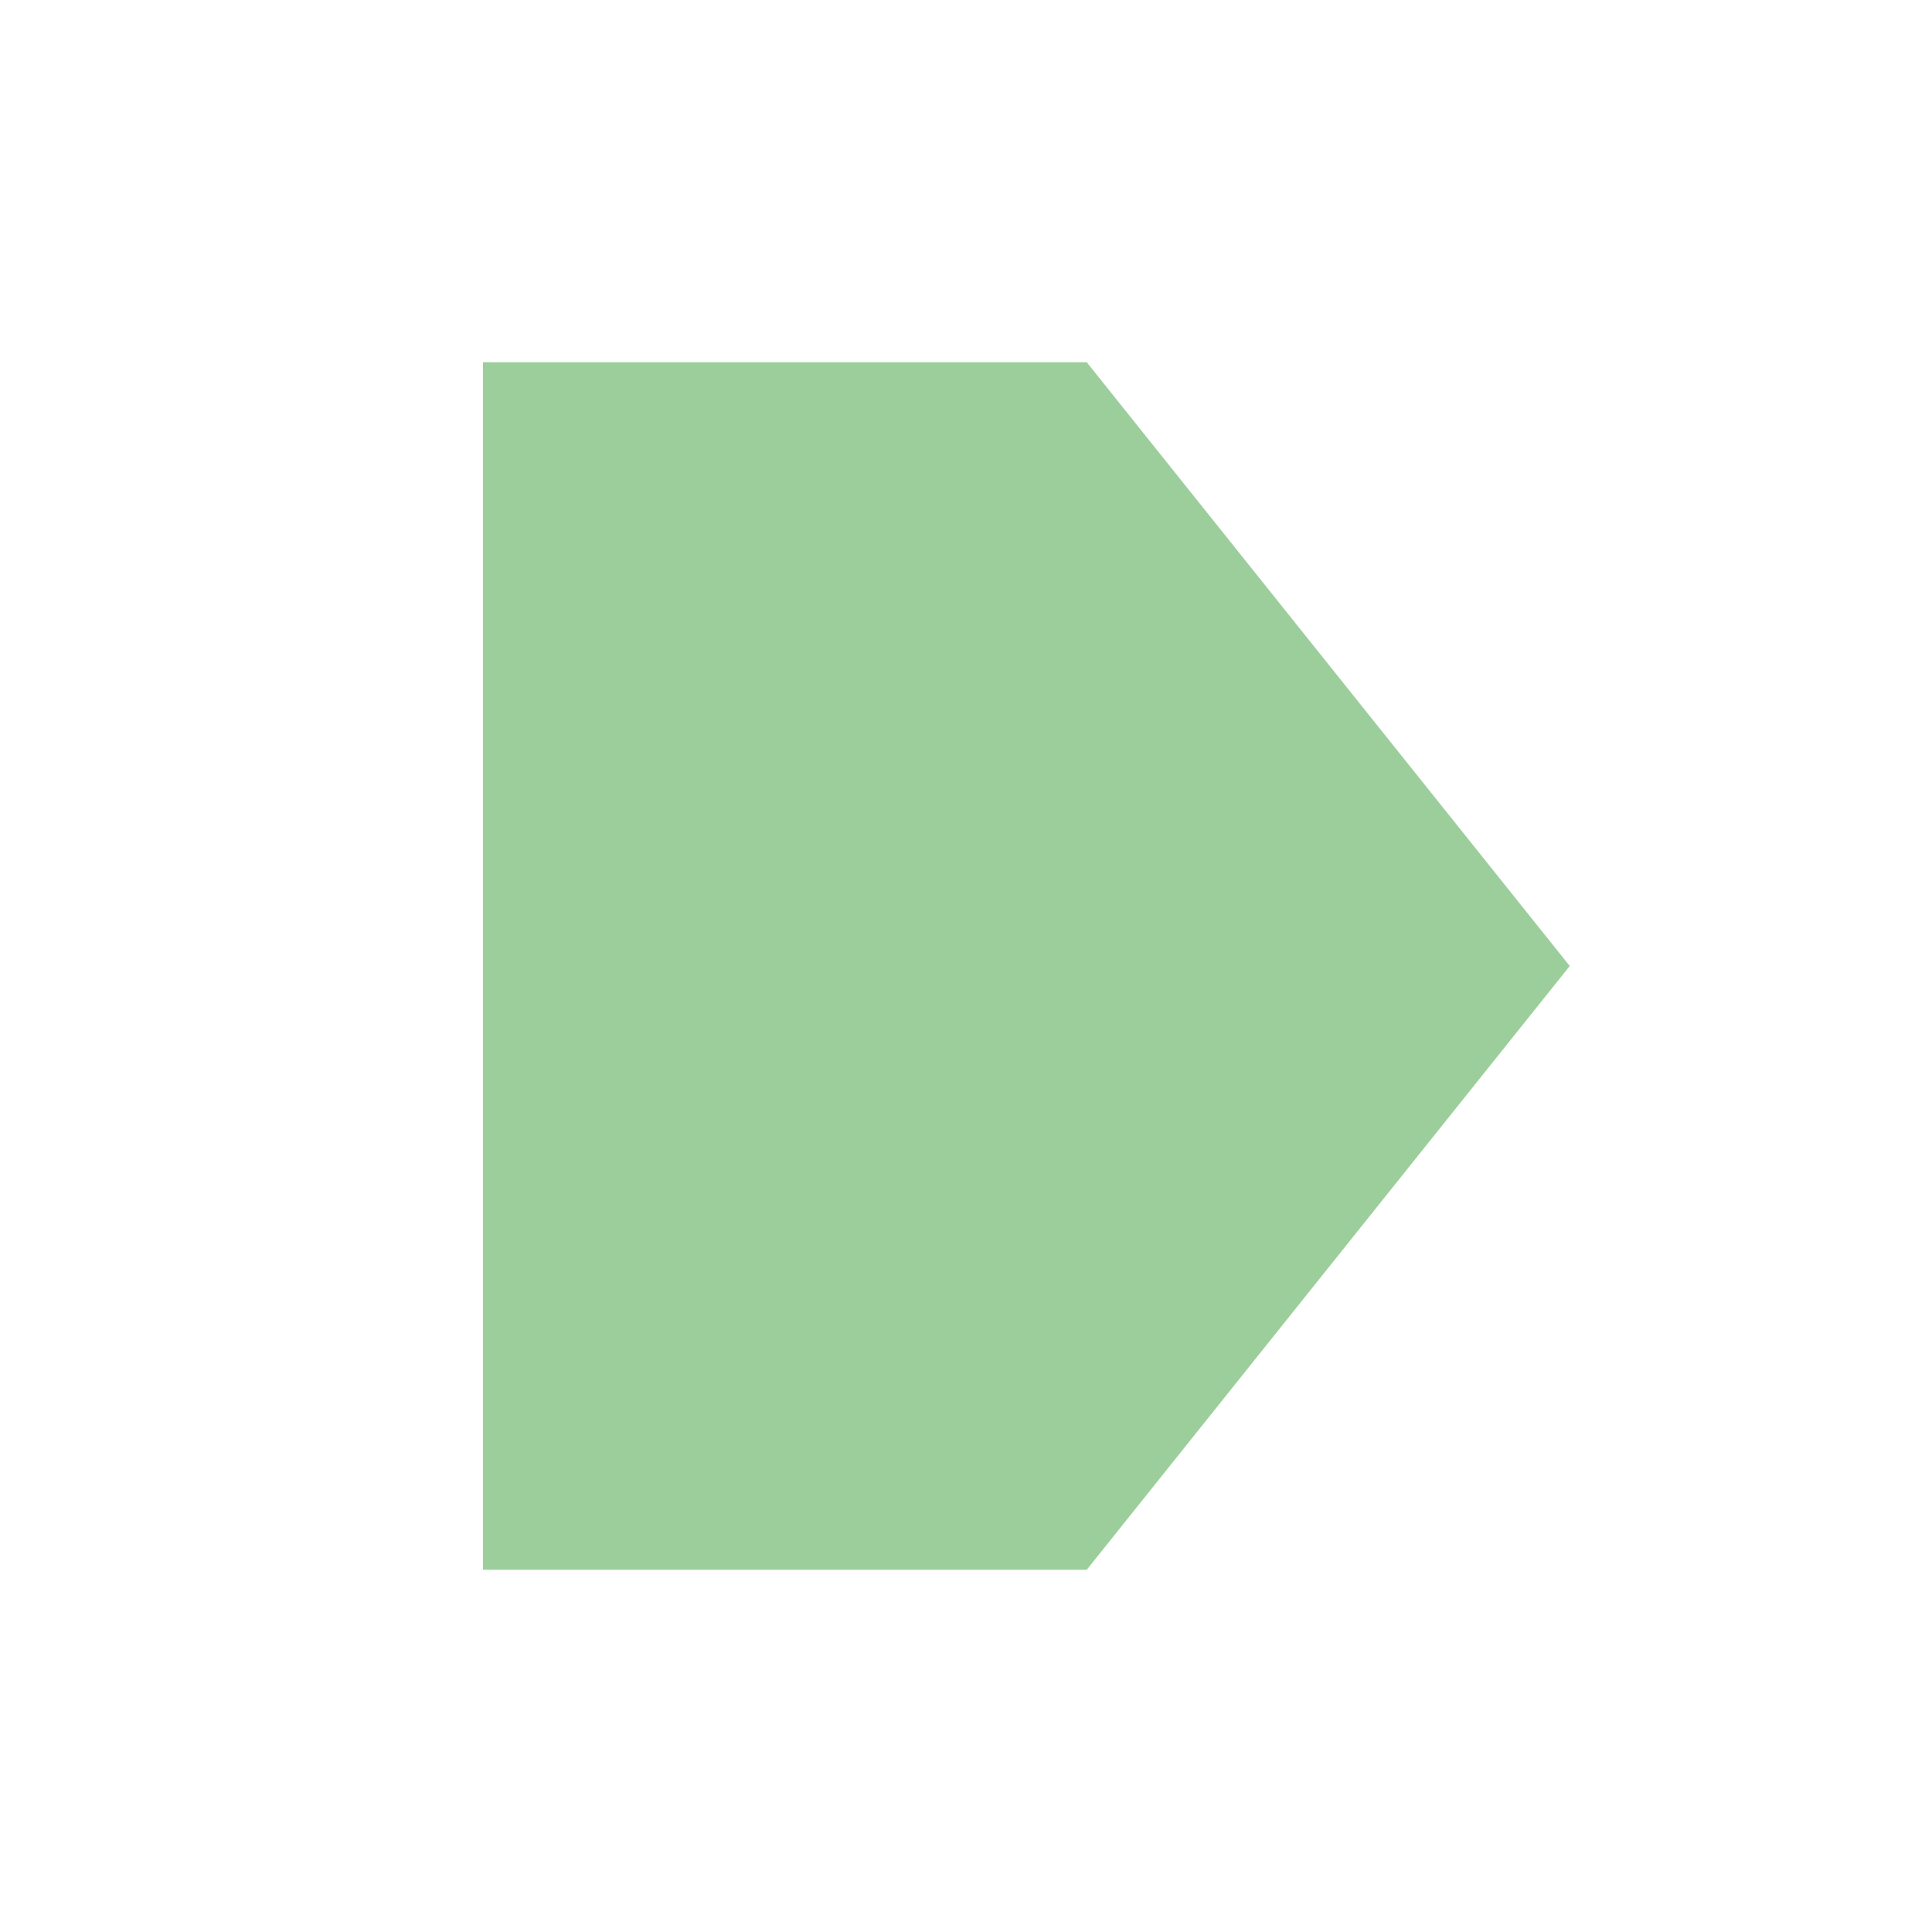
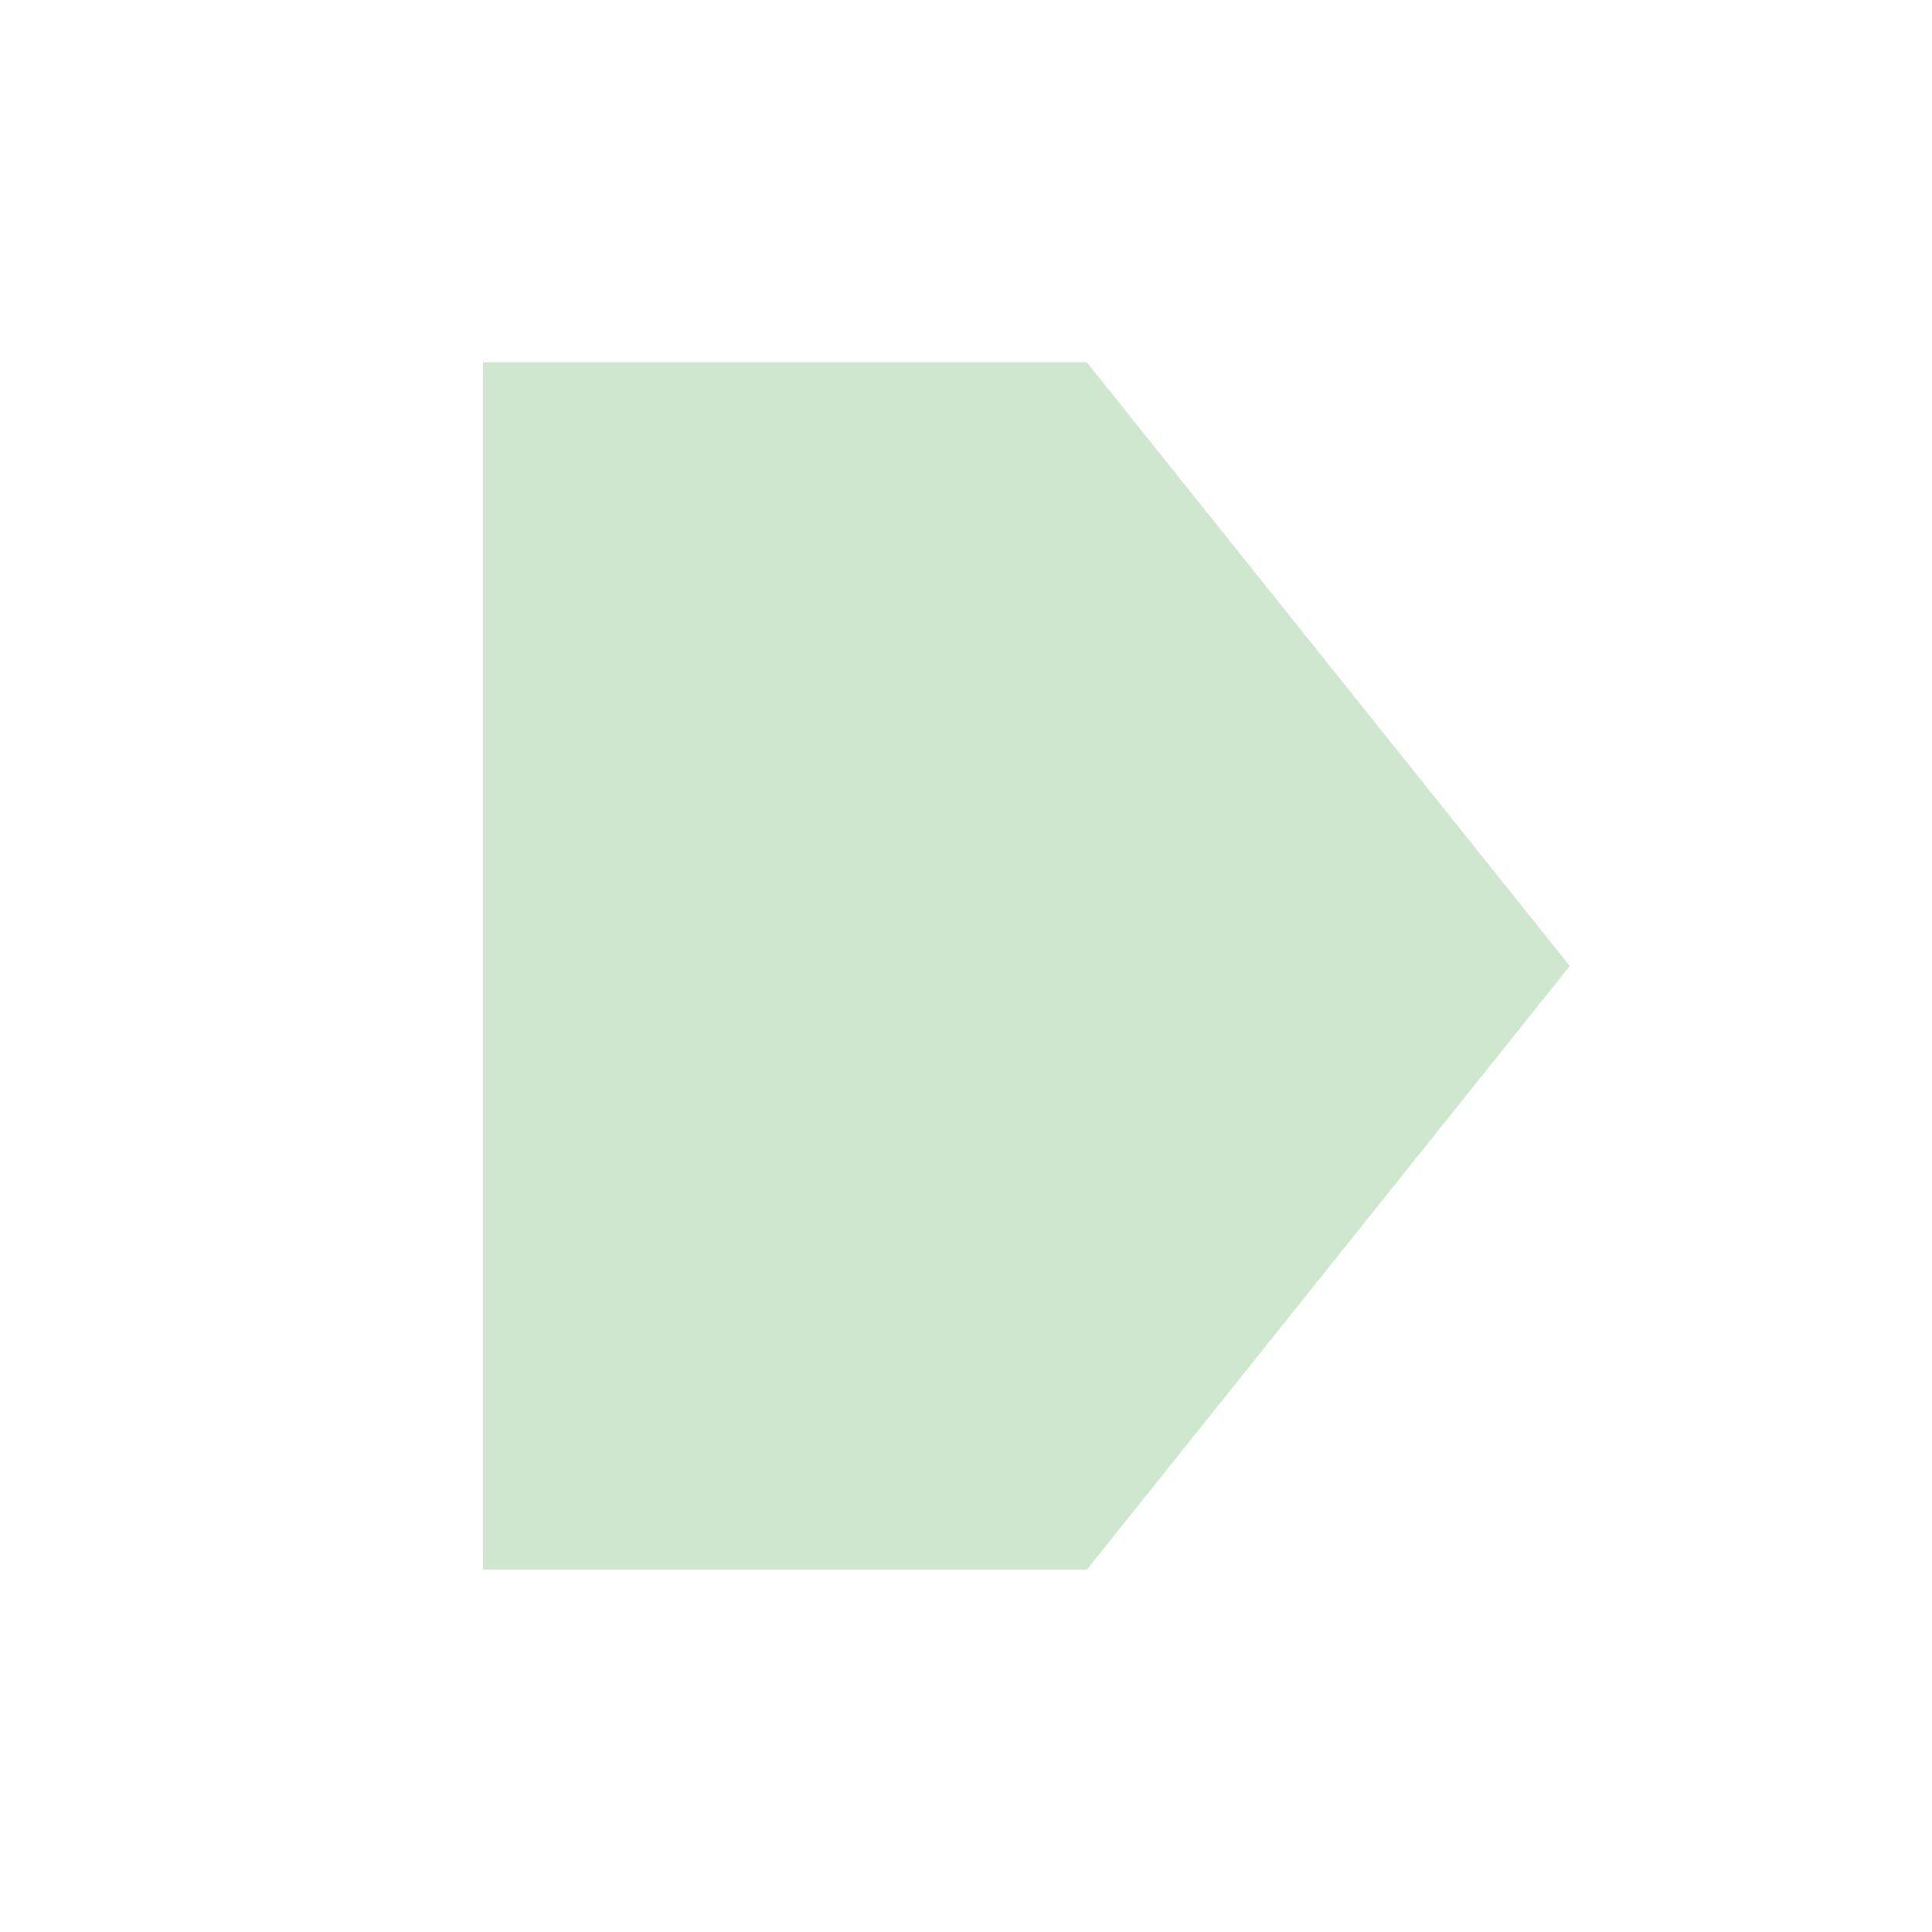
<svg xmlns="http://www.w3.org/2000/svg" viewBox="0 0 16 16">
-   <defs>
-     <style>.icon-canvas-transparent,.icon-vs-out{fill:#f6f6f6;}.icon-canvas-transparent{opacity:0;}.cls-1{fill:#9cce9c;}</style>
-   </defs>
-   <g id="canvas">
-     <path class="icon-canvas-transparent" d="M16,0V16H0V0Z" />
-   </g>
-   <g id="outline" style="display: none;">
-     <path class="icon-vs-out" d="M14.28,8l-4.8,6H3V2H9.48Z" />
-   </g>
+   <style>.icon-canvas-transparent{opacity:0;fill:#f6f6f6}.icon-vs-bg{fill:#424242}.icon-vs-yellow{fill:#CEE7CE}</style>
+   <path class="icon-canvas-transparent" d="M16 16H0V0h16v16z" id="canvas" />
+   <path class="icon-vs-bg" d="M14.414 8l-5 6H3V2h6.414l5 6z" id="outline" style="display: none;" />
  <g id="iconBg">
-     <path class="cls-1" d="M13,8,9,13H4V3H9Z" />
+     <path class="icon-vs-yellow" d="M13 8l-4 5H4V3h5l4 5z" />
  </g>
</svg>
